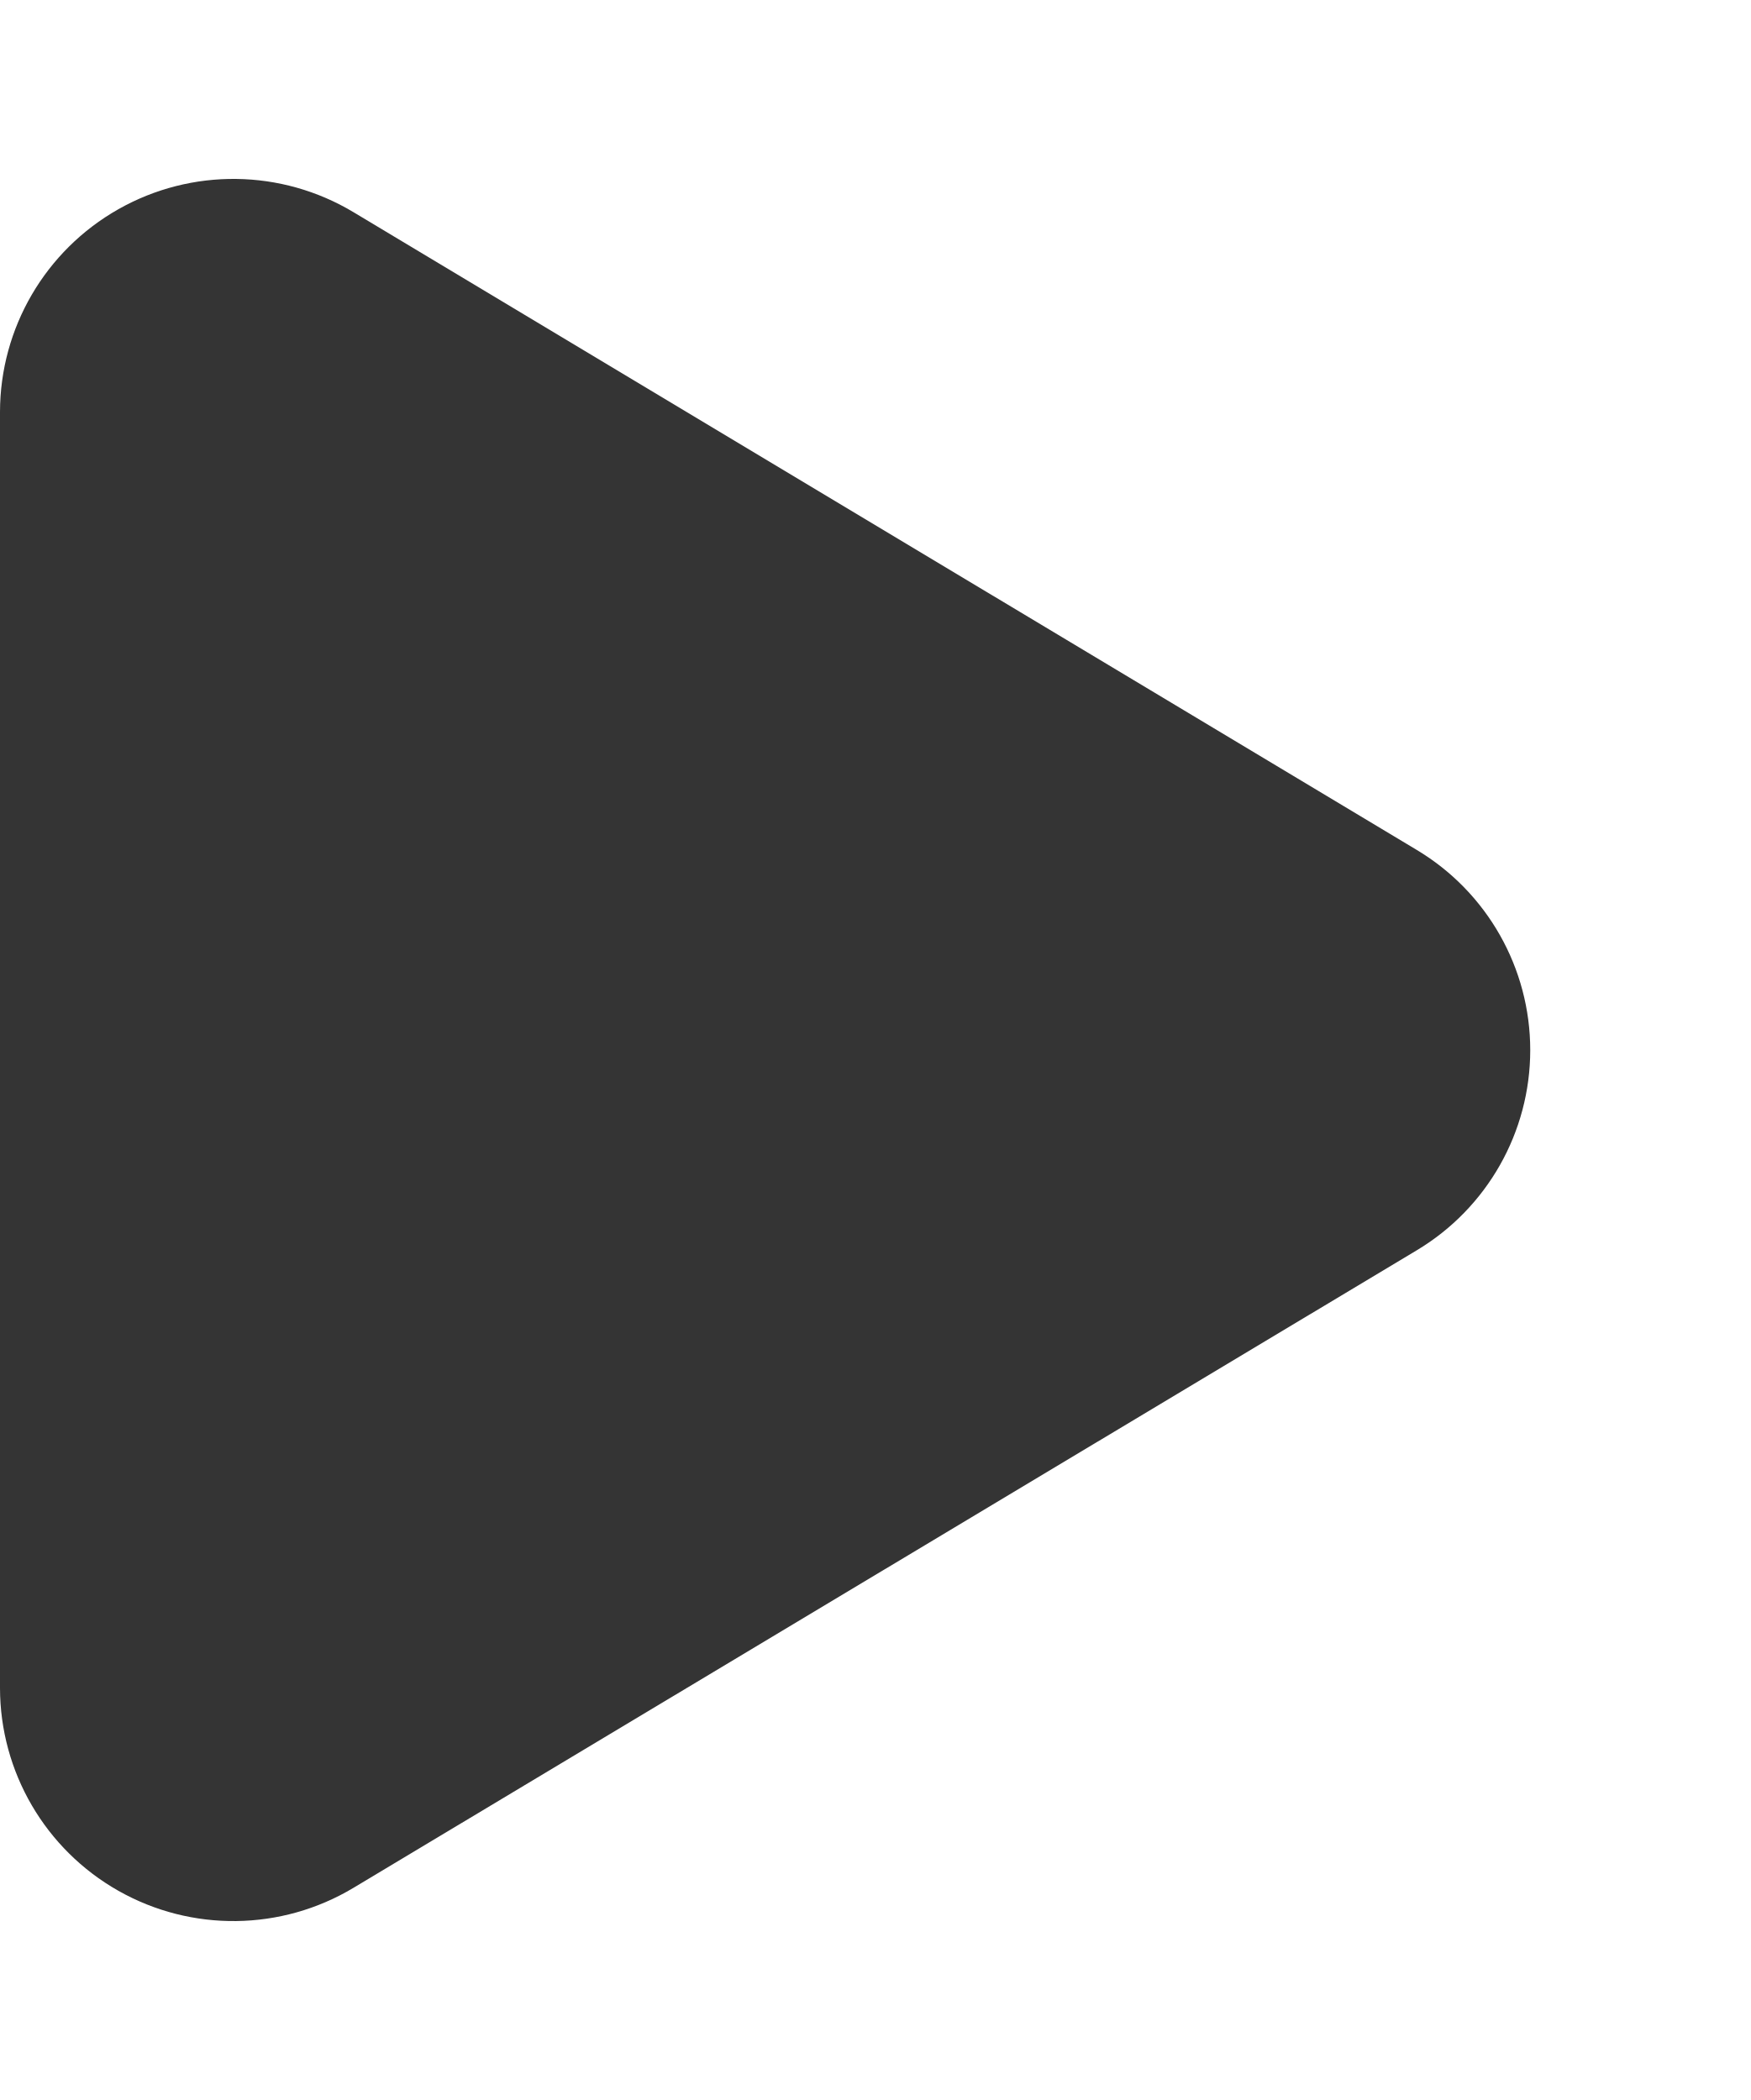
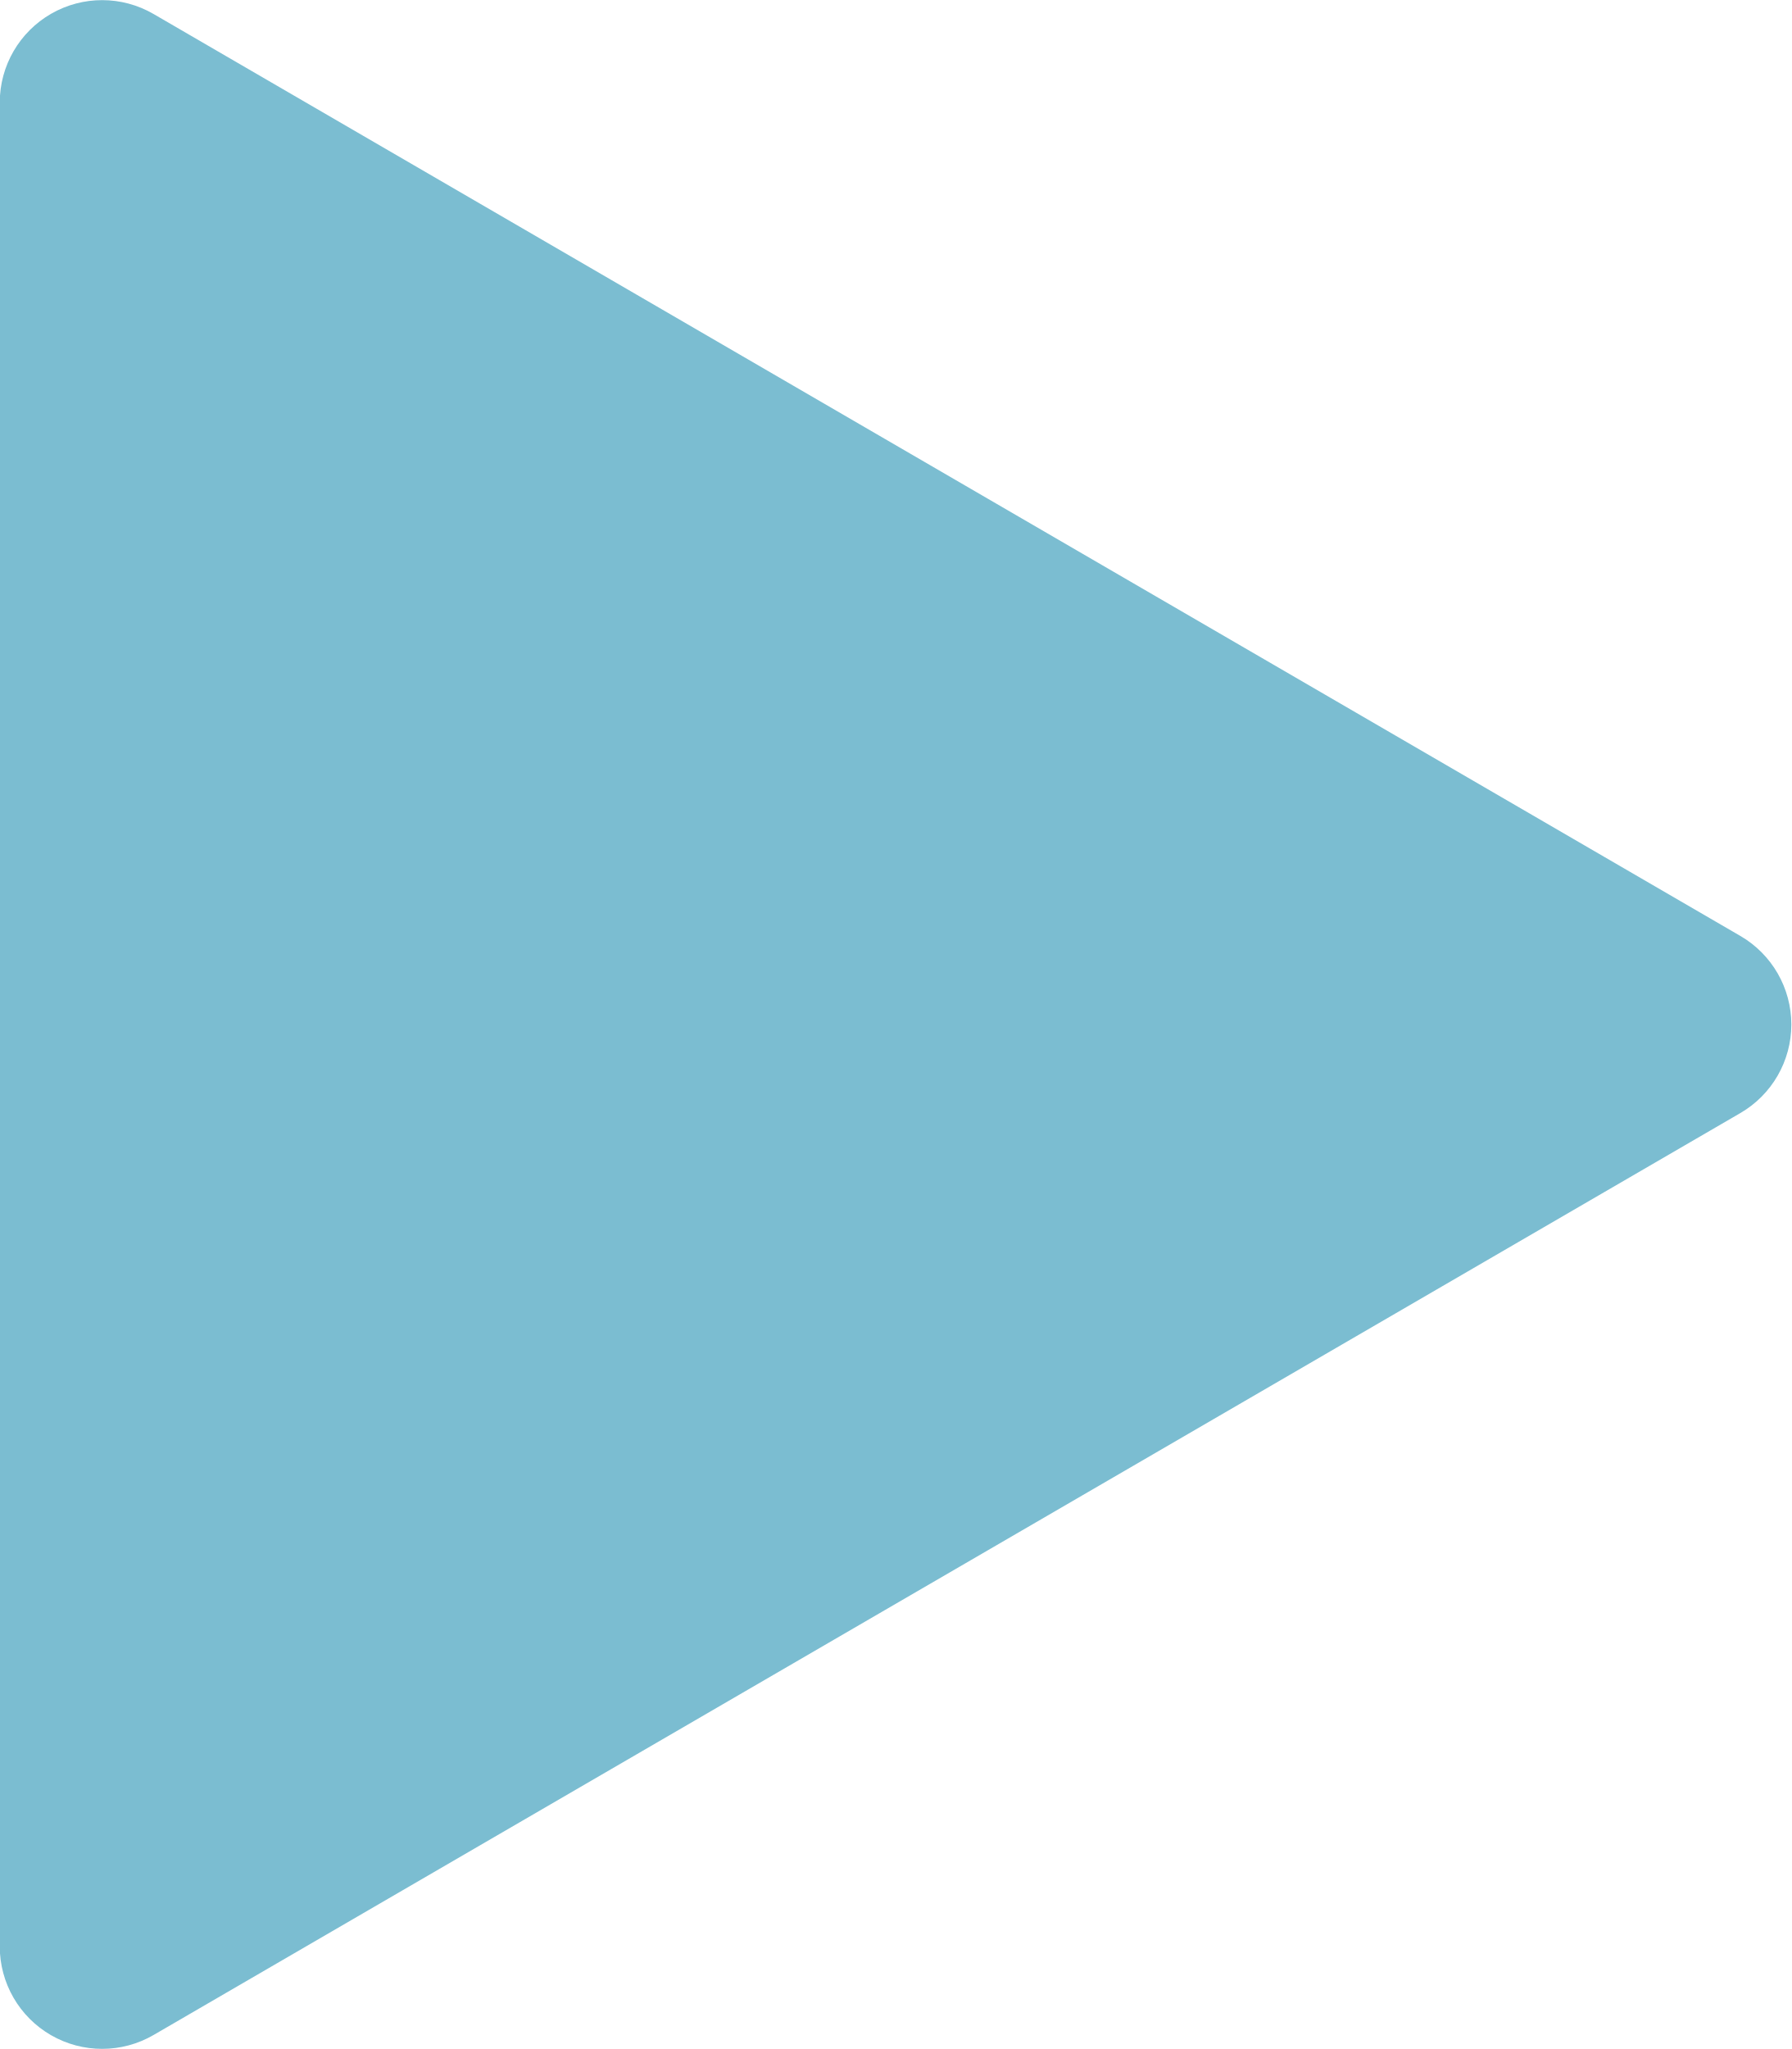
- <svg xmlns="http://www.w3.org/2000/svg" width="7.5" height="9" viewBox="0 0 7.5 9">
-   <path id="Polygon_9" data-name="Polygon 9" d="M3.643,1.429a1,1,0,0,1,1.715,0L8.091,5.986A1,1,0,0,1,7.234,7.5H1.766A1,1,0,0,1,.909,5.986Z" transform="translate(7.5) rotate(90)" fill="#343434" />
+ <svg xmlns="http://www.w3.org/2000/svg" id="icon-triangle.svg" width="52.5" height="60.03" viewBox="0 0 52.5 60.03">
+   <defs>
+     <style>
+       .cls-1 {
+         fill: #7bbdd1;
+         fill-rule: evenodd;
+       }
+     </style>
+   </defs>
+   <path id="三角形_2" data-name="三角形 2" class="cls-1" d="M357,4226.42a3,3,0,0,1,0,5.19l-46.5,27.01a3,3,0,0,1-4.507-2.6V4202a3,3,0,0,1,4.507-2.59Z" transform="translate(-306 -4199)" />
</svg>
